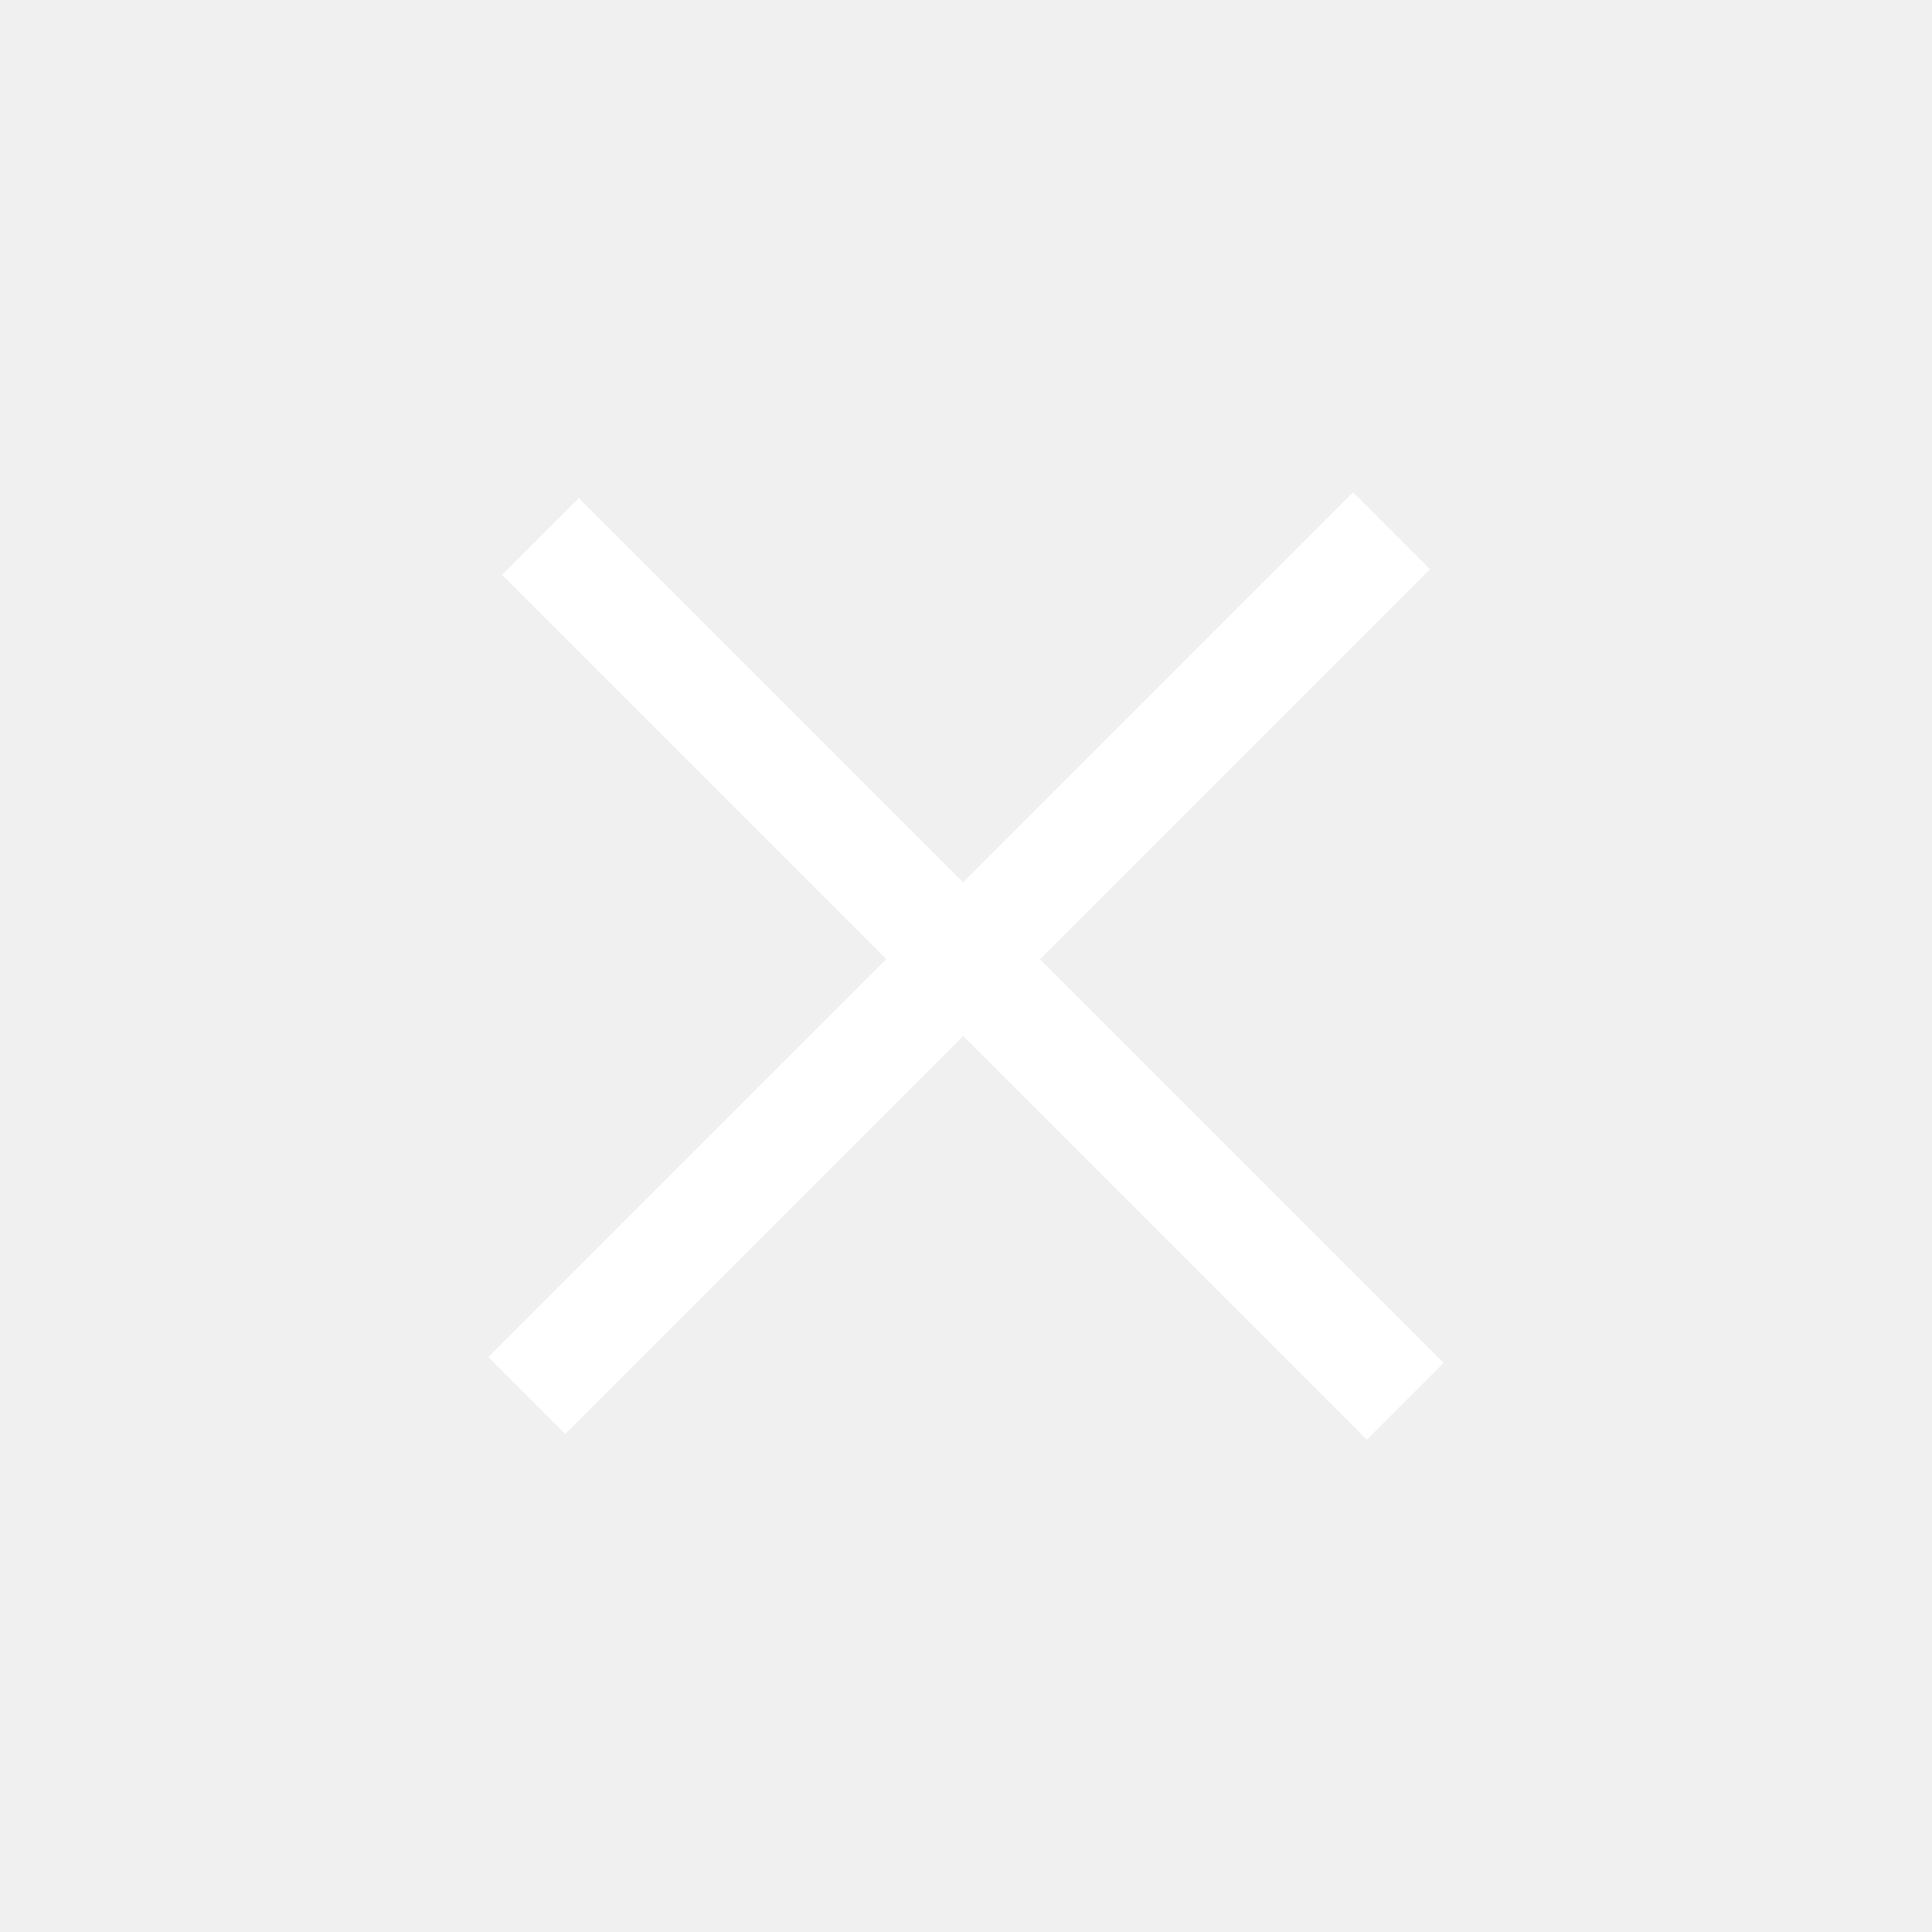
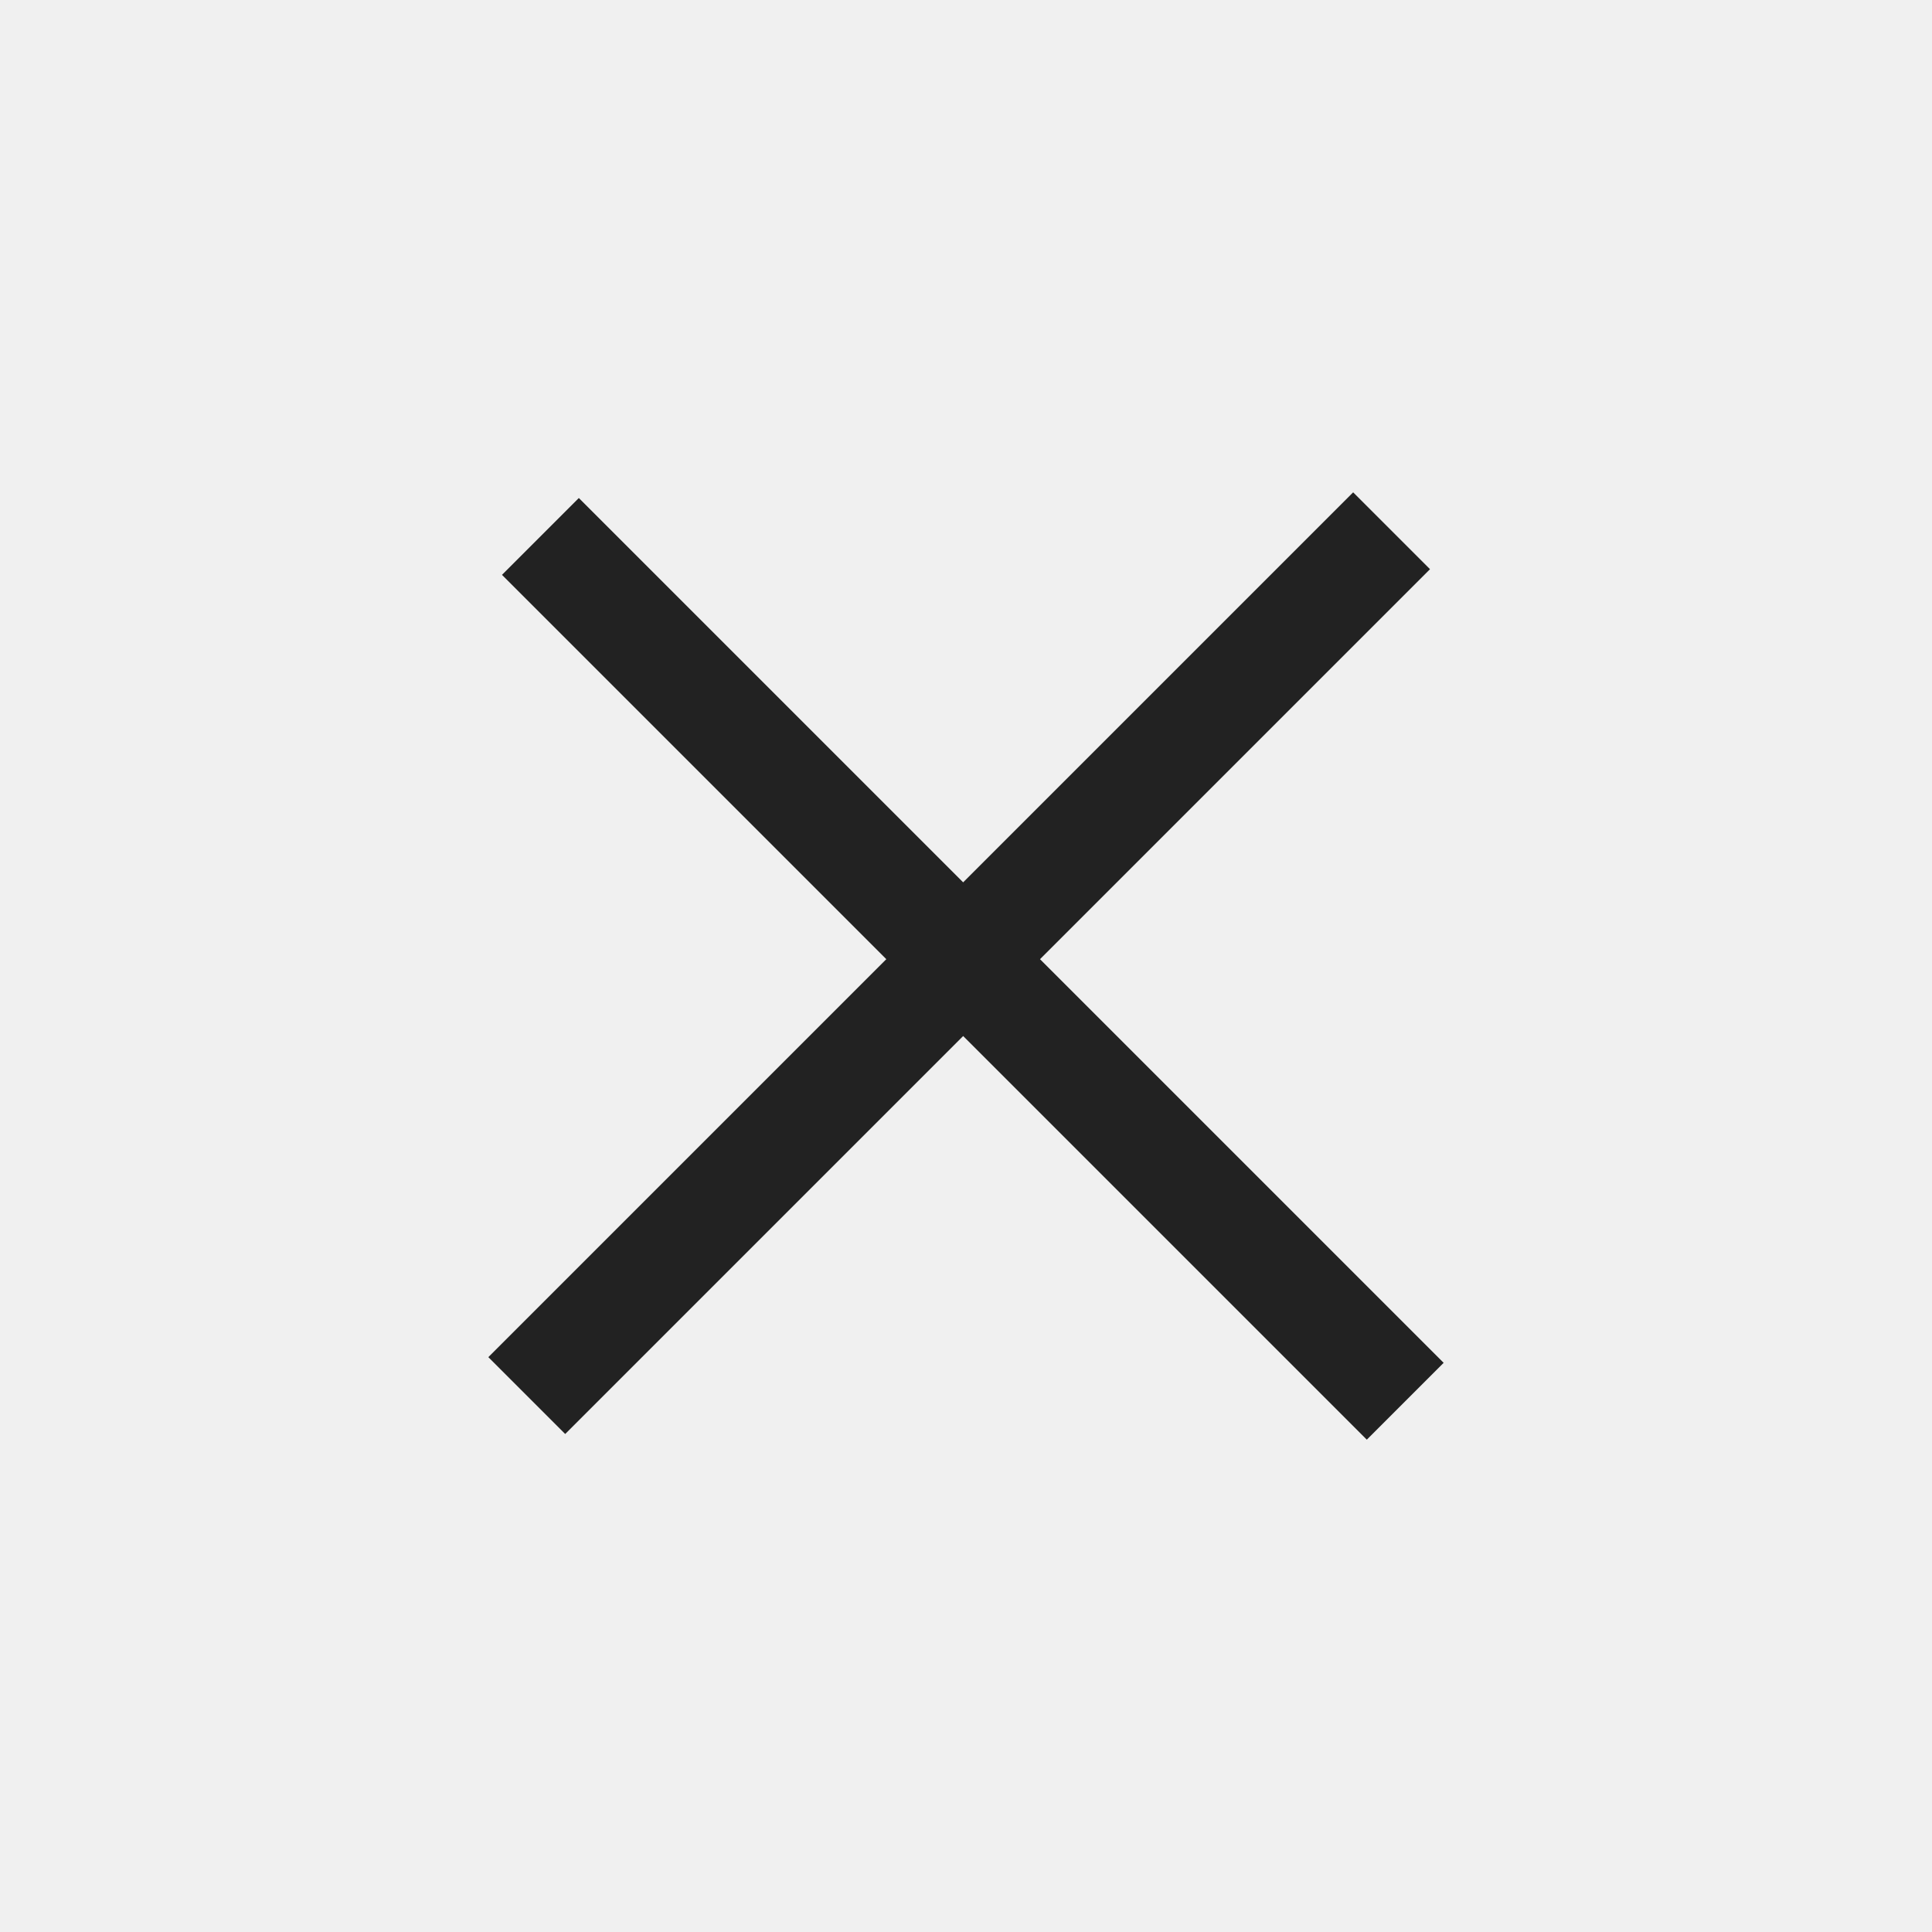
<svg xmlns="http://www.w3.org/2000/svg" id="Layer_1" data-name="Layer 1" viewBox="0 0 32 32">
  <g id="icon_cross" data-name="icon/cross">
    <g id="Group-3">
-       <path id="Path-4" d="M23.049,8.791,8.725,23.115" fill="none" stroke="#FFF" stroke-width="1.8" />
-       <path id="Path-4-Copy-2" d="M23.275,23.209,8.951,8.885" fill="none" stroke="#FFF" stroke-width="1.8" />
+       <path id="Path-4" d="M23.049,8.791,8.725,23.115" fill="none" stroke="#222" stroke-width="1.8" />
+       <path id="Path-4-Copy-2" d="M23.275,23.209,8.951,8.885" fill="none" stroke="#222" stroke-width="1.8" />
    </g>
  </g>
</svg>
